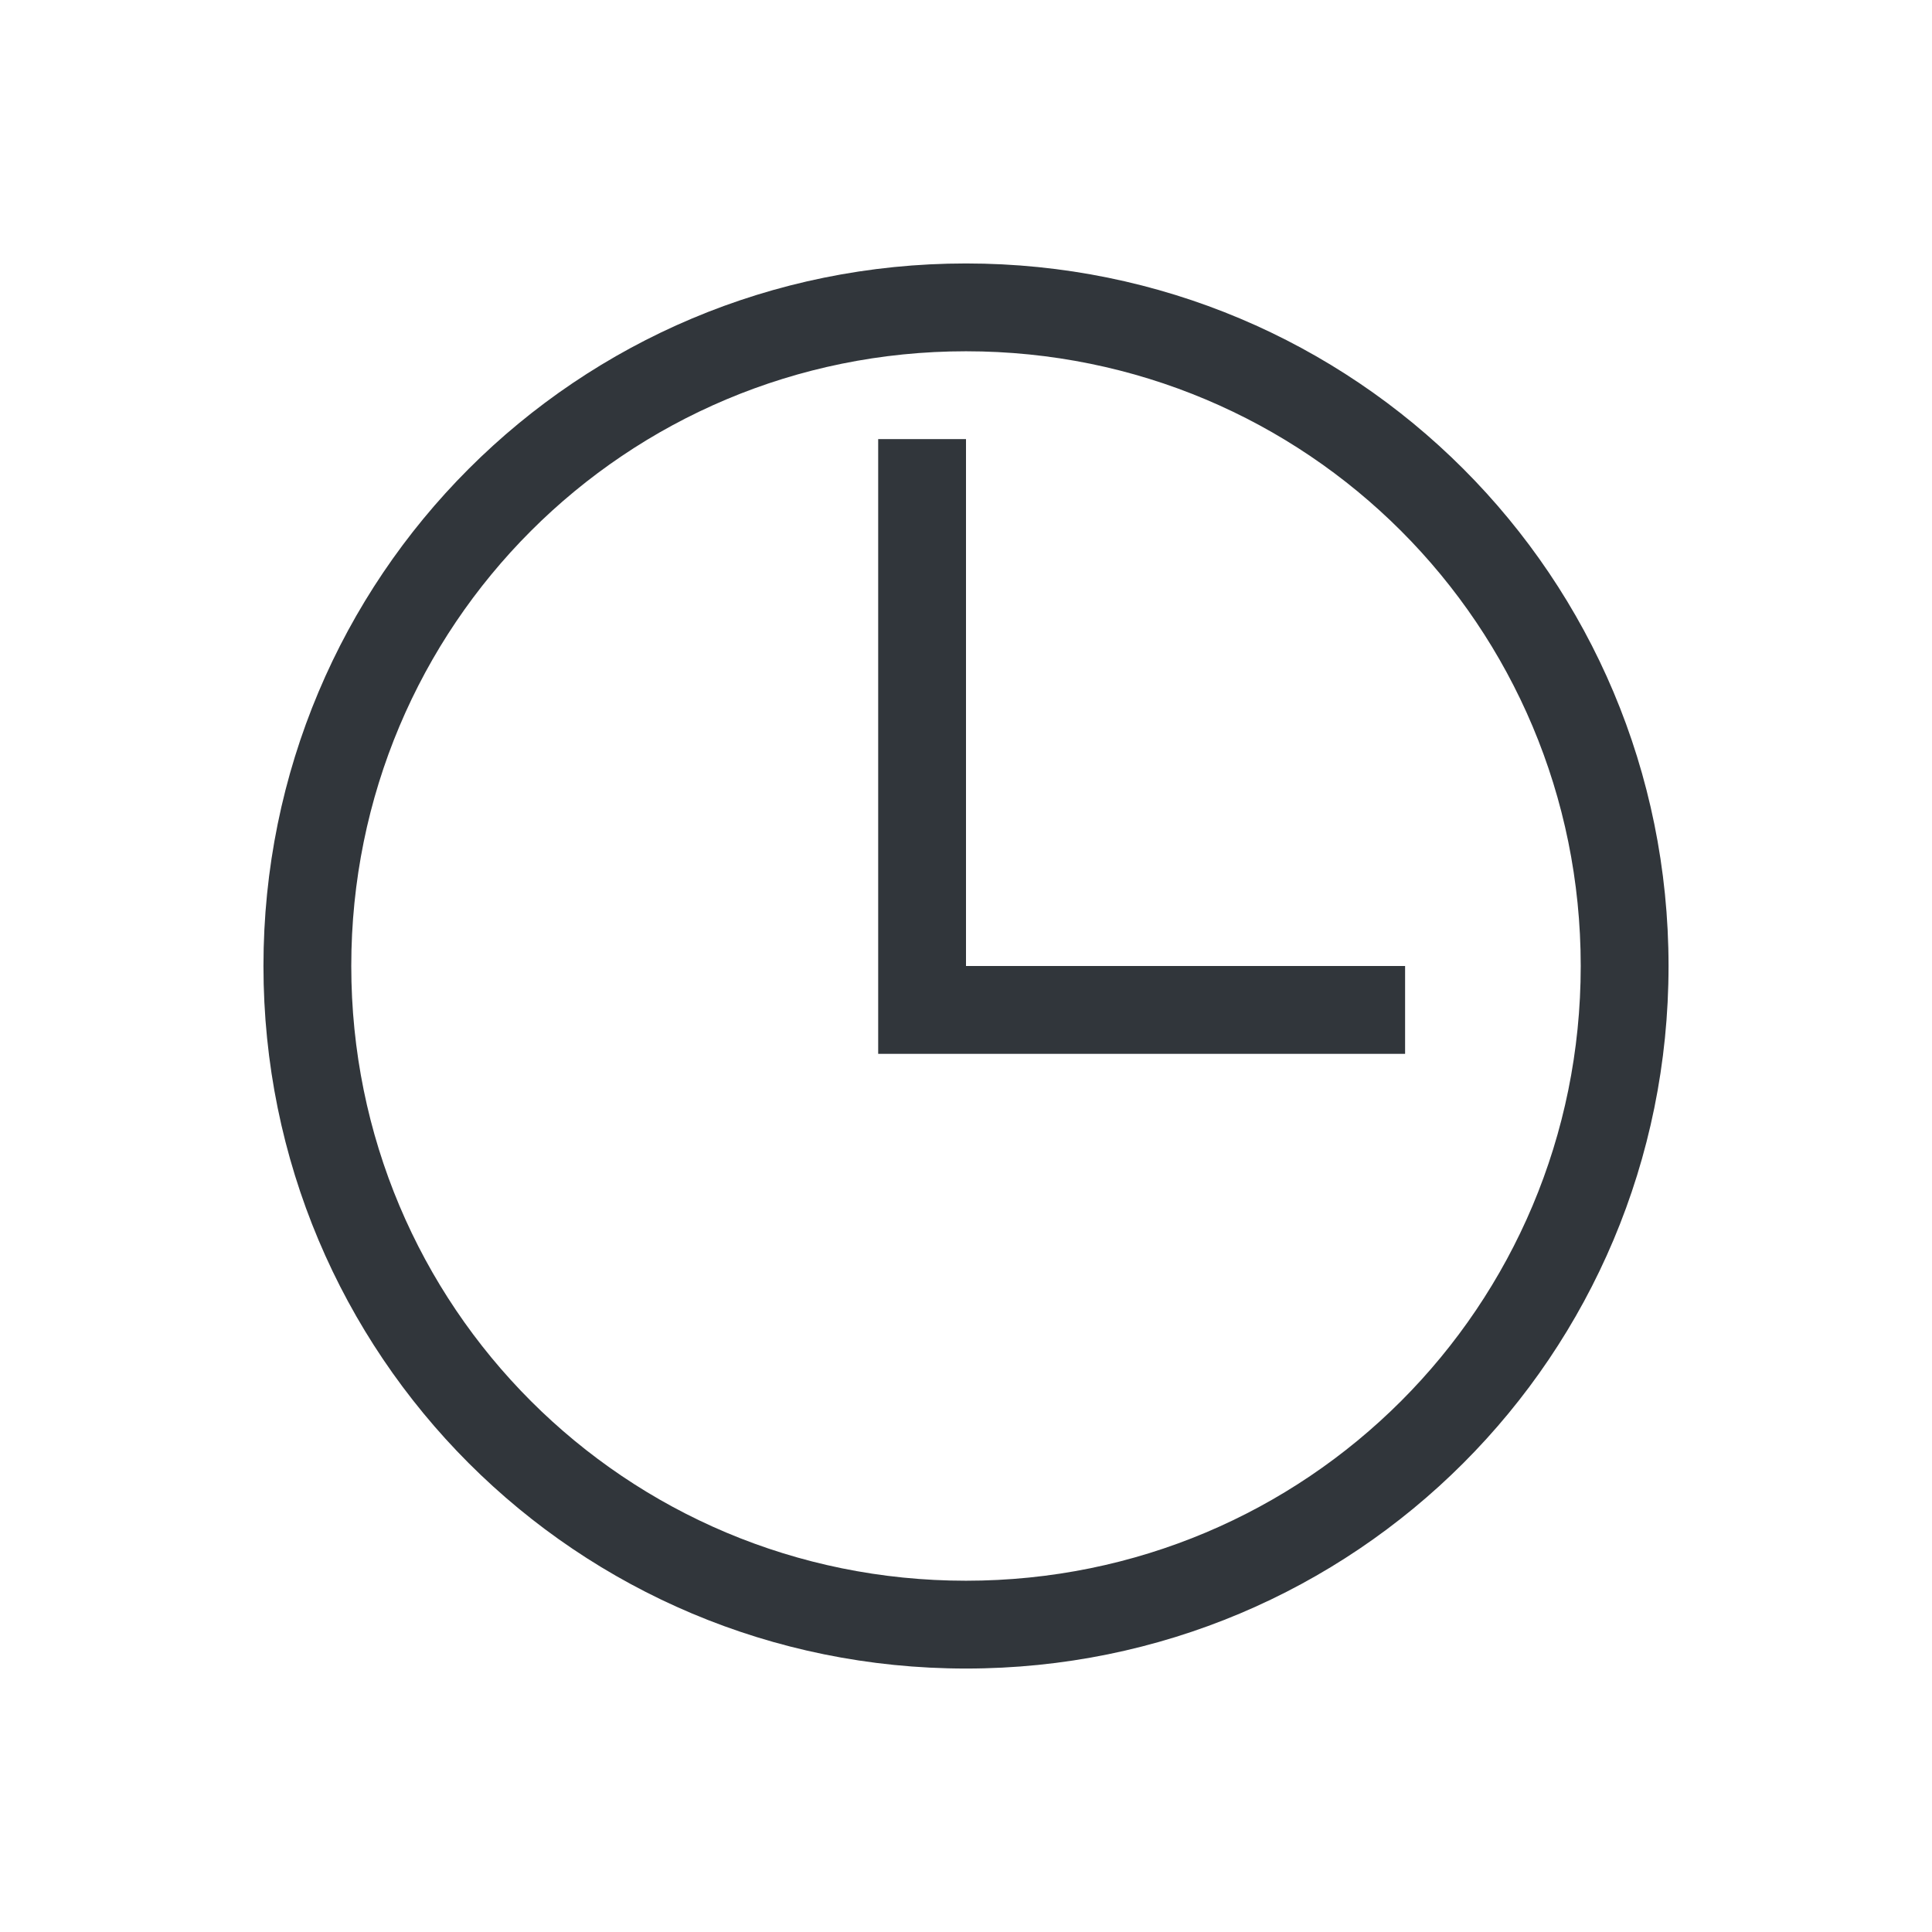
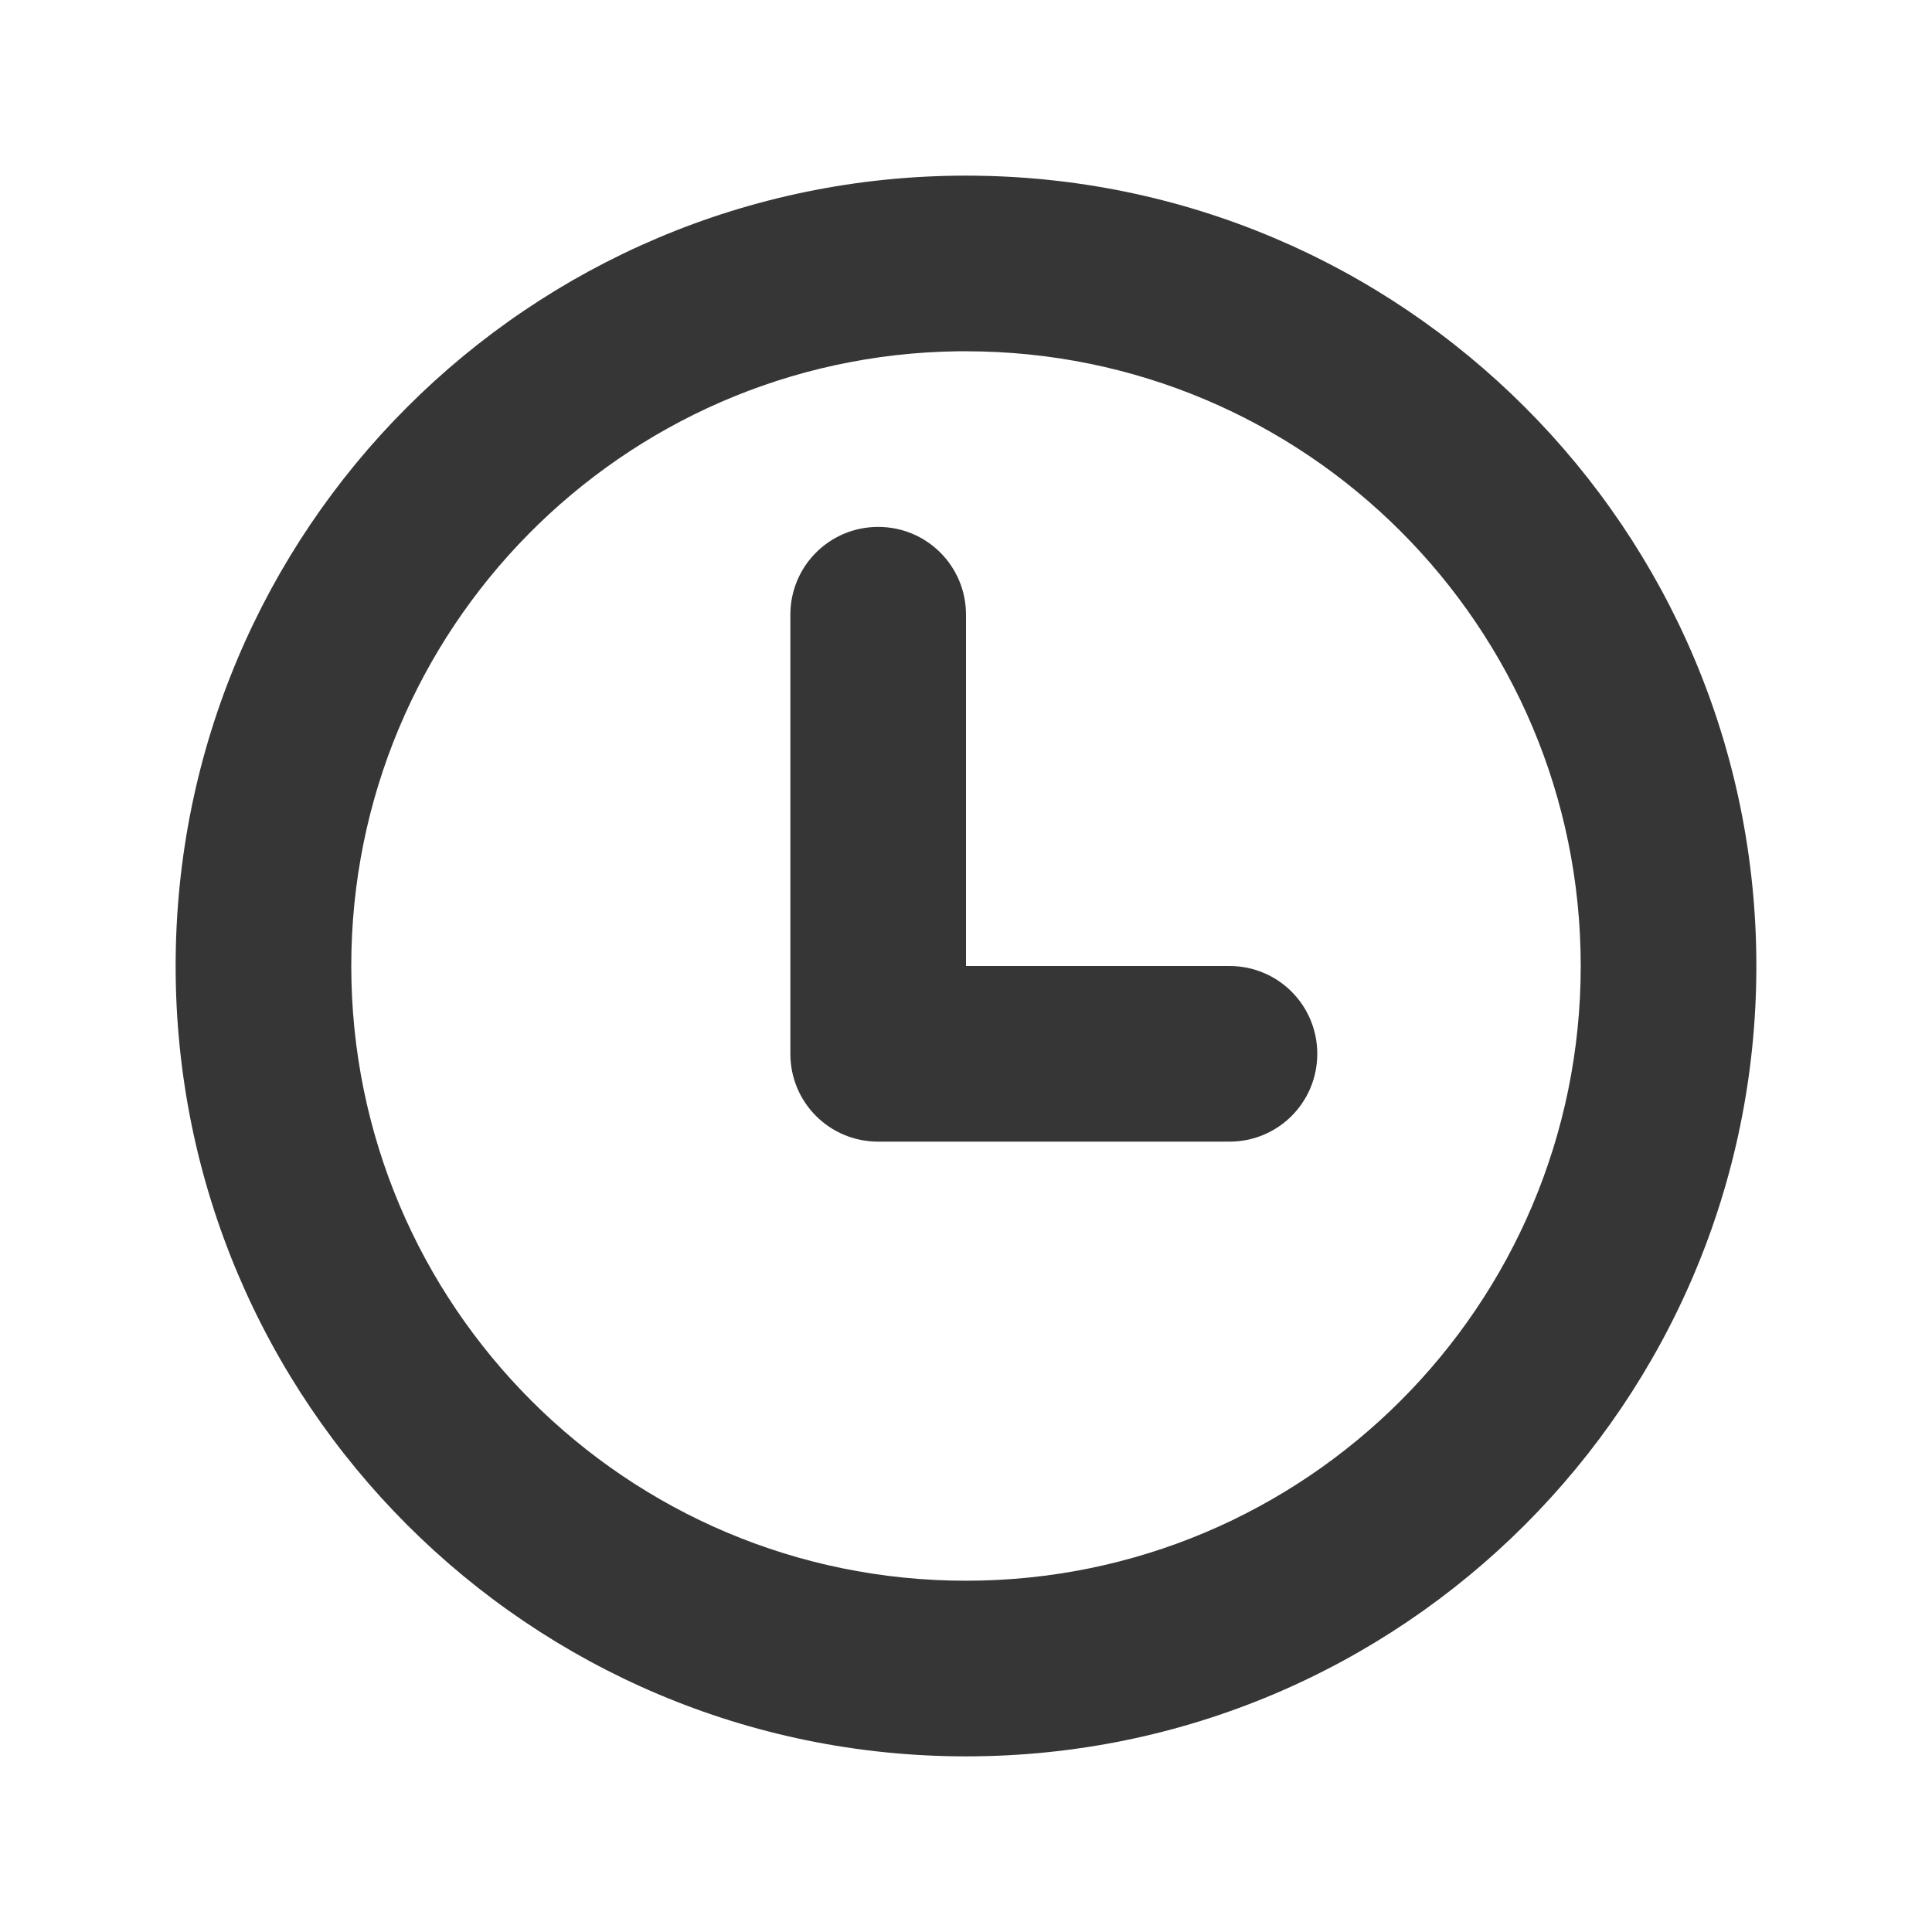
- <svg xmlns="http://www.w3.org/2000/svg" id="svg4153" version="1.1" width="22" height="22" viewBox="0 0 22 22">
-   <defs id="defs4157">
-     <style type="text/css" id="current-color-scheme">
-       .ColorScheme-Text {
-         color:#31363b;
-       }
-       .ColorScheme-Background {
-         color:#eff0f1;
-       }
-       .ColorScheme-Highlight {
-         color:#3daee9;
-       }
-       .ColorScheme-ViewText {
-         color:#31363b;
-       }
-       .ColorScheme-ViewBackground {
-         color:#fcfcfc;
-       }
-       .ColorScheme-ViewHover {
-         color:#93cee9;
-       }
-       .ColorScheme-ViewFocus{
-         color:#3daee9;
-       }
-       .ColorScheme-ButtonText {
-         color:#31363b;
-       }
-       .ColorScheme-ButtonBackground {
-         color:#eff0f1;
-       }
-       .ColorScheme-ButtonHover {
-         color:#93cee9;
-       }
-       .ColorScheme-ButtonFocus{
-         color:#3daee9;
-       }
-       </style>
+ <svg xmlns="http://www.w3.org/2000/svg" width="22" height="22" version="1.1" viewBox="0 0 22 22">
+   <defs>
+     <style id="current-color-scheme" type="text/css">.ColorScheme-Text {
+         color:#363636;
+       }</style>
  </defs>
  <g id="korgac">
-     <path id="rect4131" d="m 11,3 c -4.432,0 -8,3.568 -8,8 0,4.432 3.568,8 8,8 4.432,0 8,-3.568 8,-8 0,-4.432 -3.568,-8 -8,-8 z m 0,1 c 3.878,0 7,3.122 7,7 0,3.878 -3.122,7 -7,7 C 7.122,18 4,14.878 4,11 4,7.122 7.122,4 11,4 Z m -1,1 0,7 1,0 5,0 0,-1 -5,0 0,-6 -1,0 z" style="opacity:1;fill:currentColor;fill-opacity:1;stroke:none" class="ColorScheme-Text" />
-     <rect y="0" x="0" height="22" width="22" id="rect4162" style="opacity:1;fill:none;fill-opacity:1;stroke:none" />
+     <rect width="22" height="22" fill="none" />
+     <path d="m10.99 2a9 9 0 0 0-8.99 9 9 9 0 0 0 9 9 9 9 0 0 0 9-9 9 9 0 0 0-9-9 9 9 0 0 0-0.01 0zm-0.084 2a7 7 0 0 1 0.094 0 7 7 0 0 1 7 7 7 7 0 0 1-7 7 7 7 0 0 1-7-7 7 7 0 0 1 6.906-7zm-0.906 2c-0.554 0-1 0.446-1 1v5c0 0.554 0.446 1 1 1h4c0.554 0 1-0.446 1-1s-0.446-1-1-1h-3v-4c0-0.554-0.446-1-1-1z" class="ColorScheme-Text" fill="currentColor" />
  </g>
</svg>
